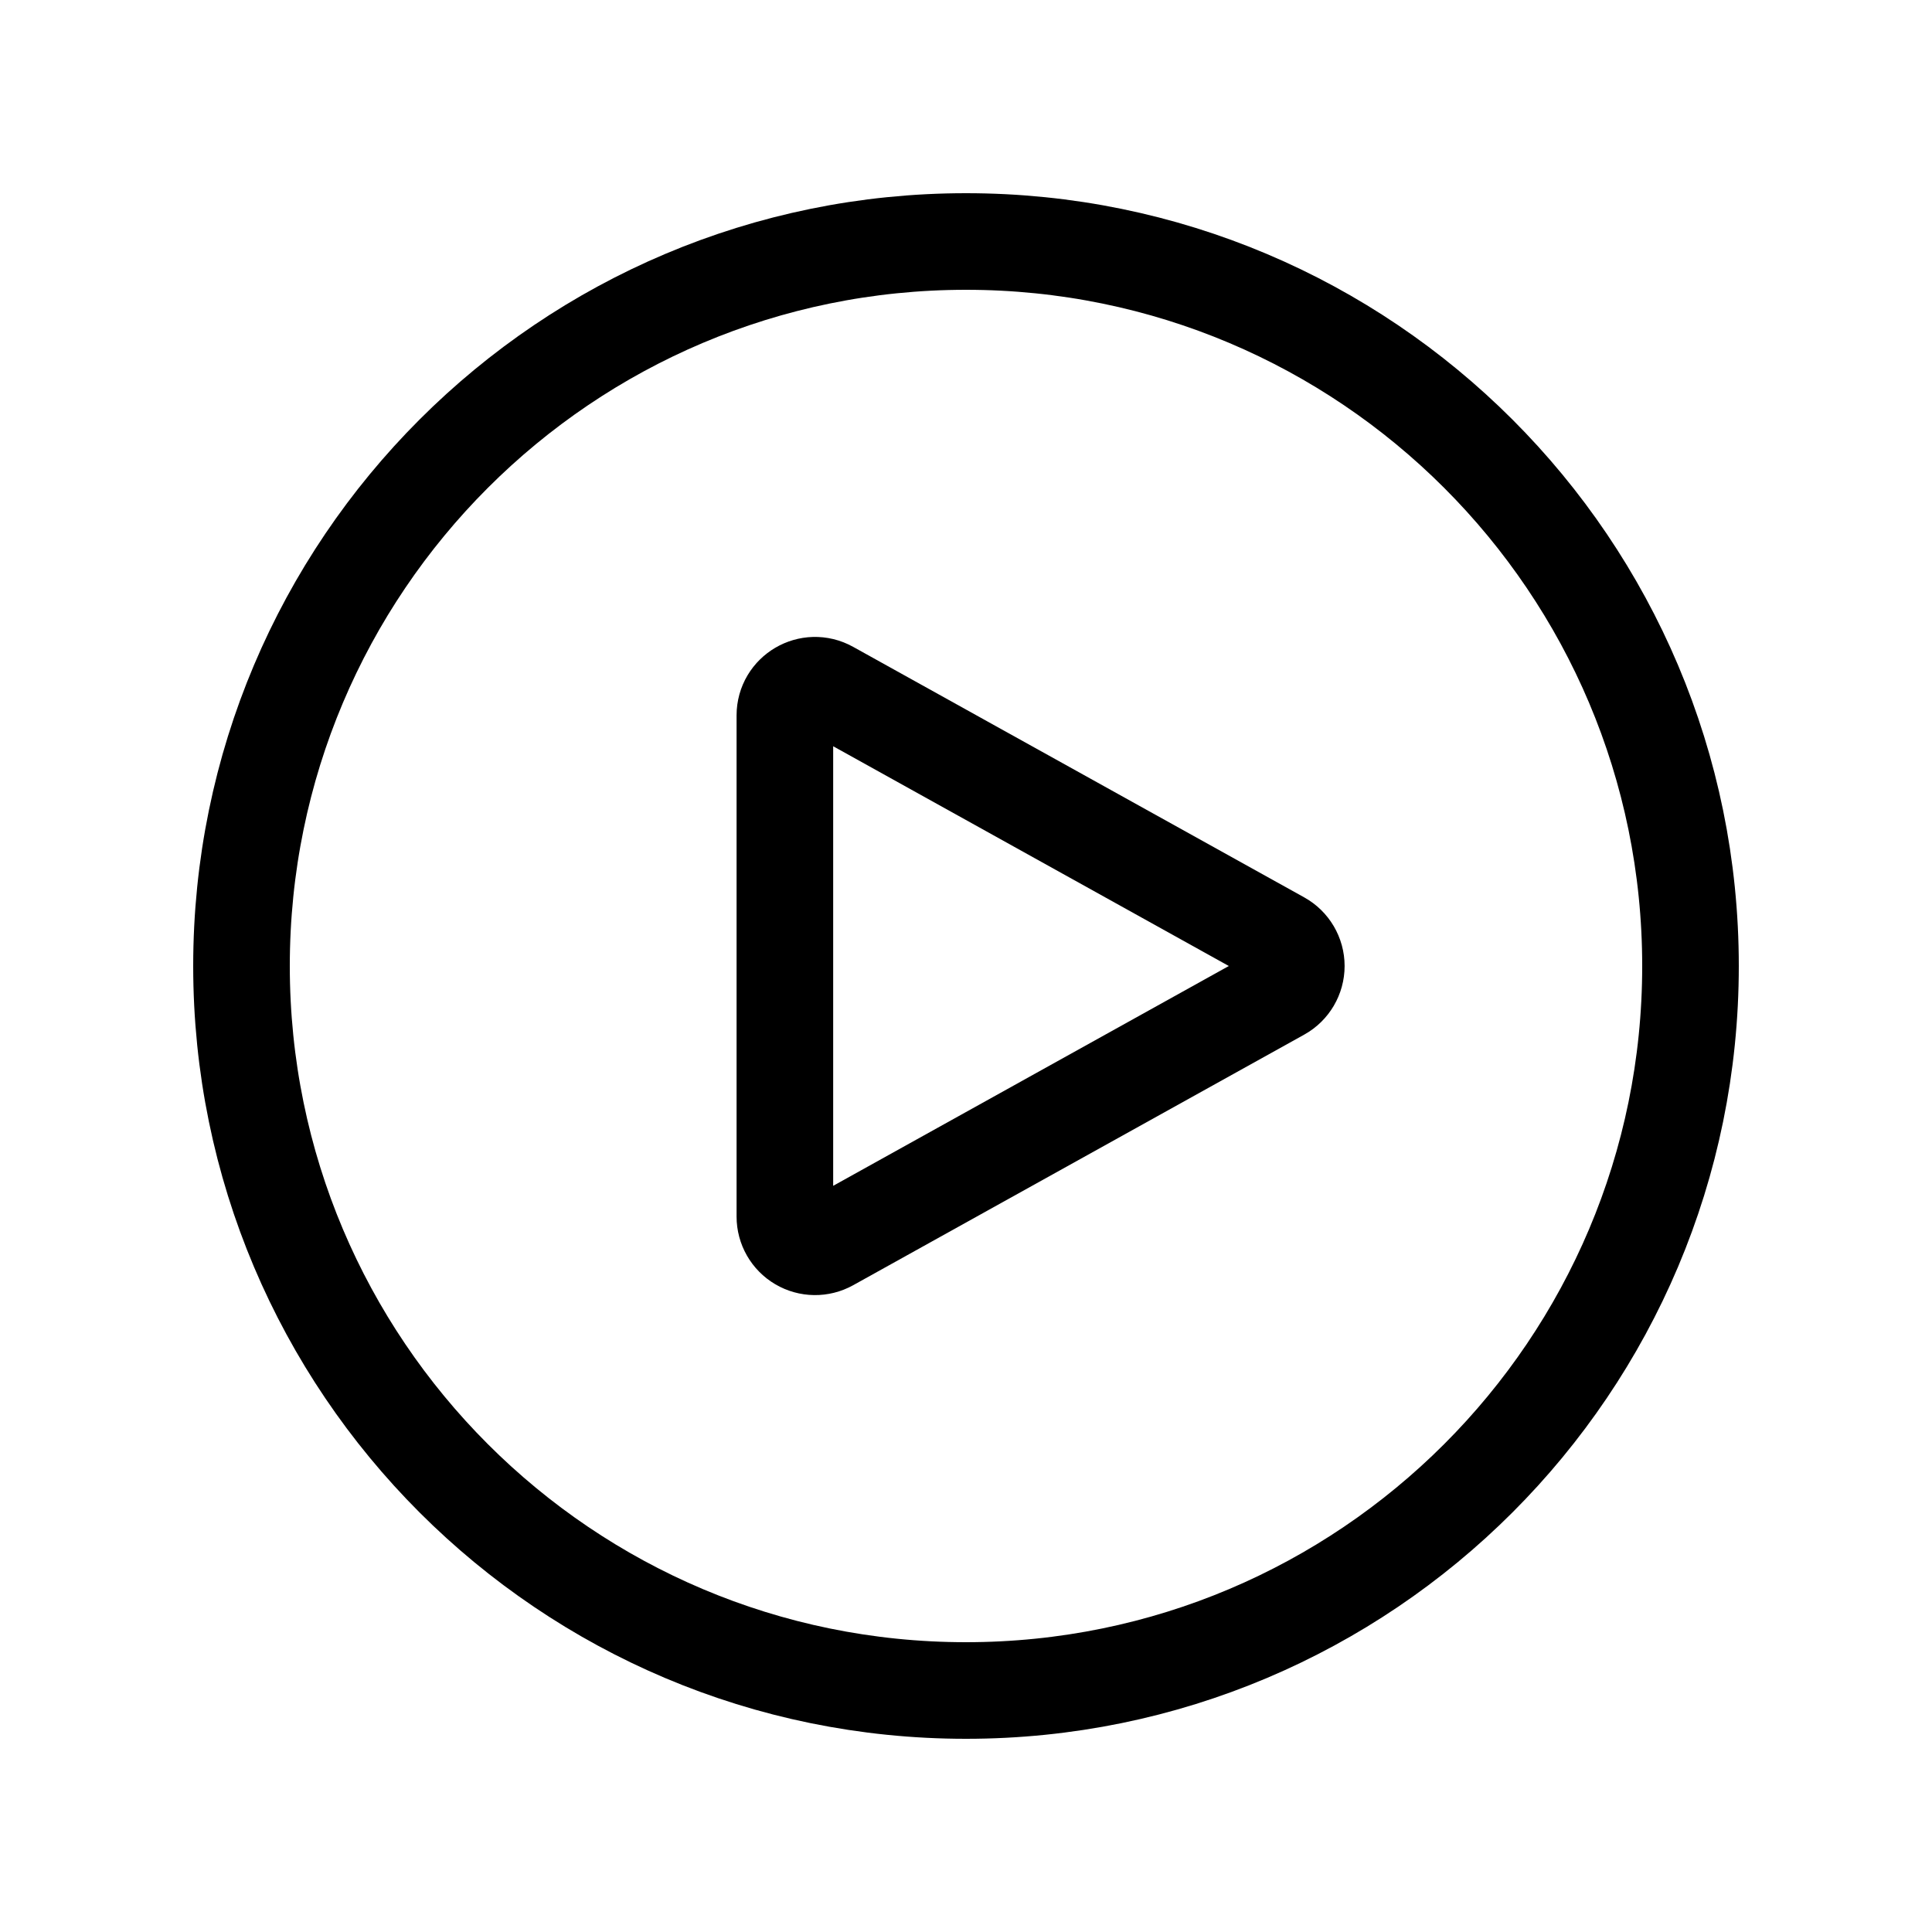
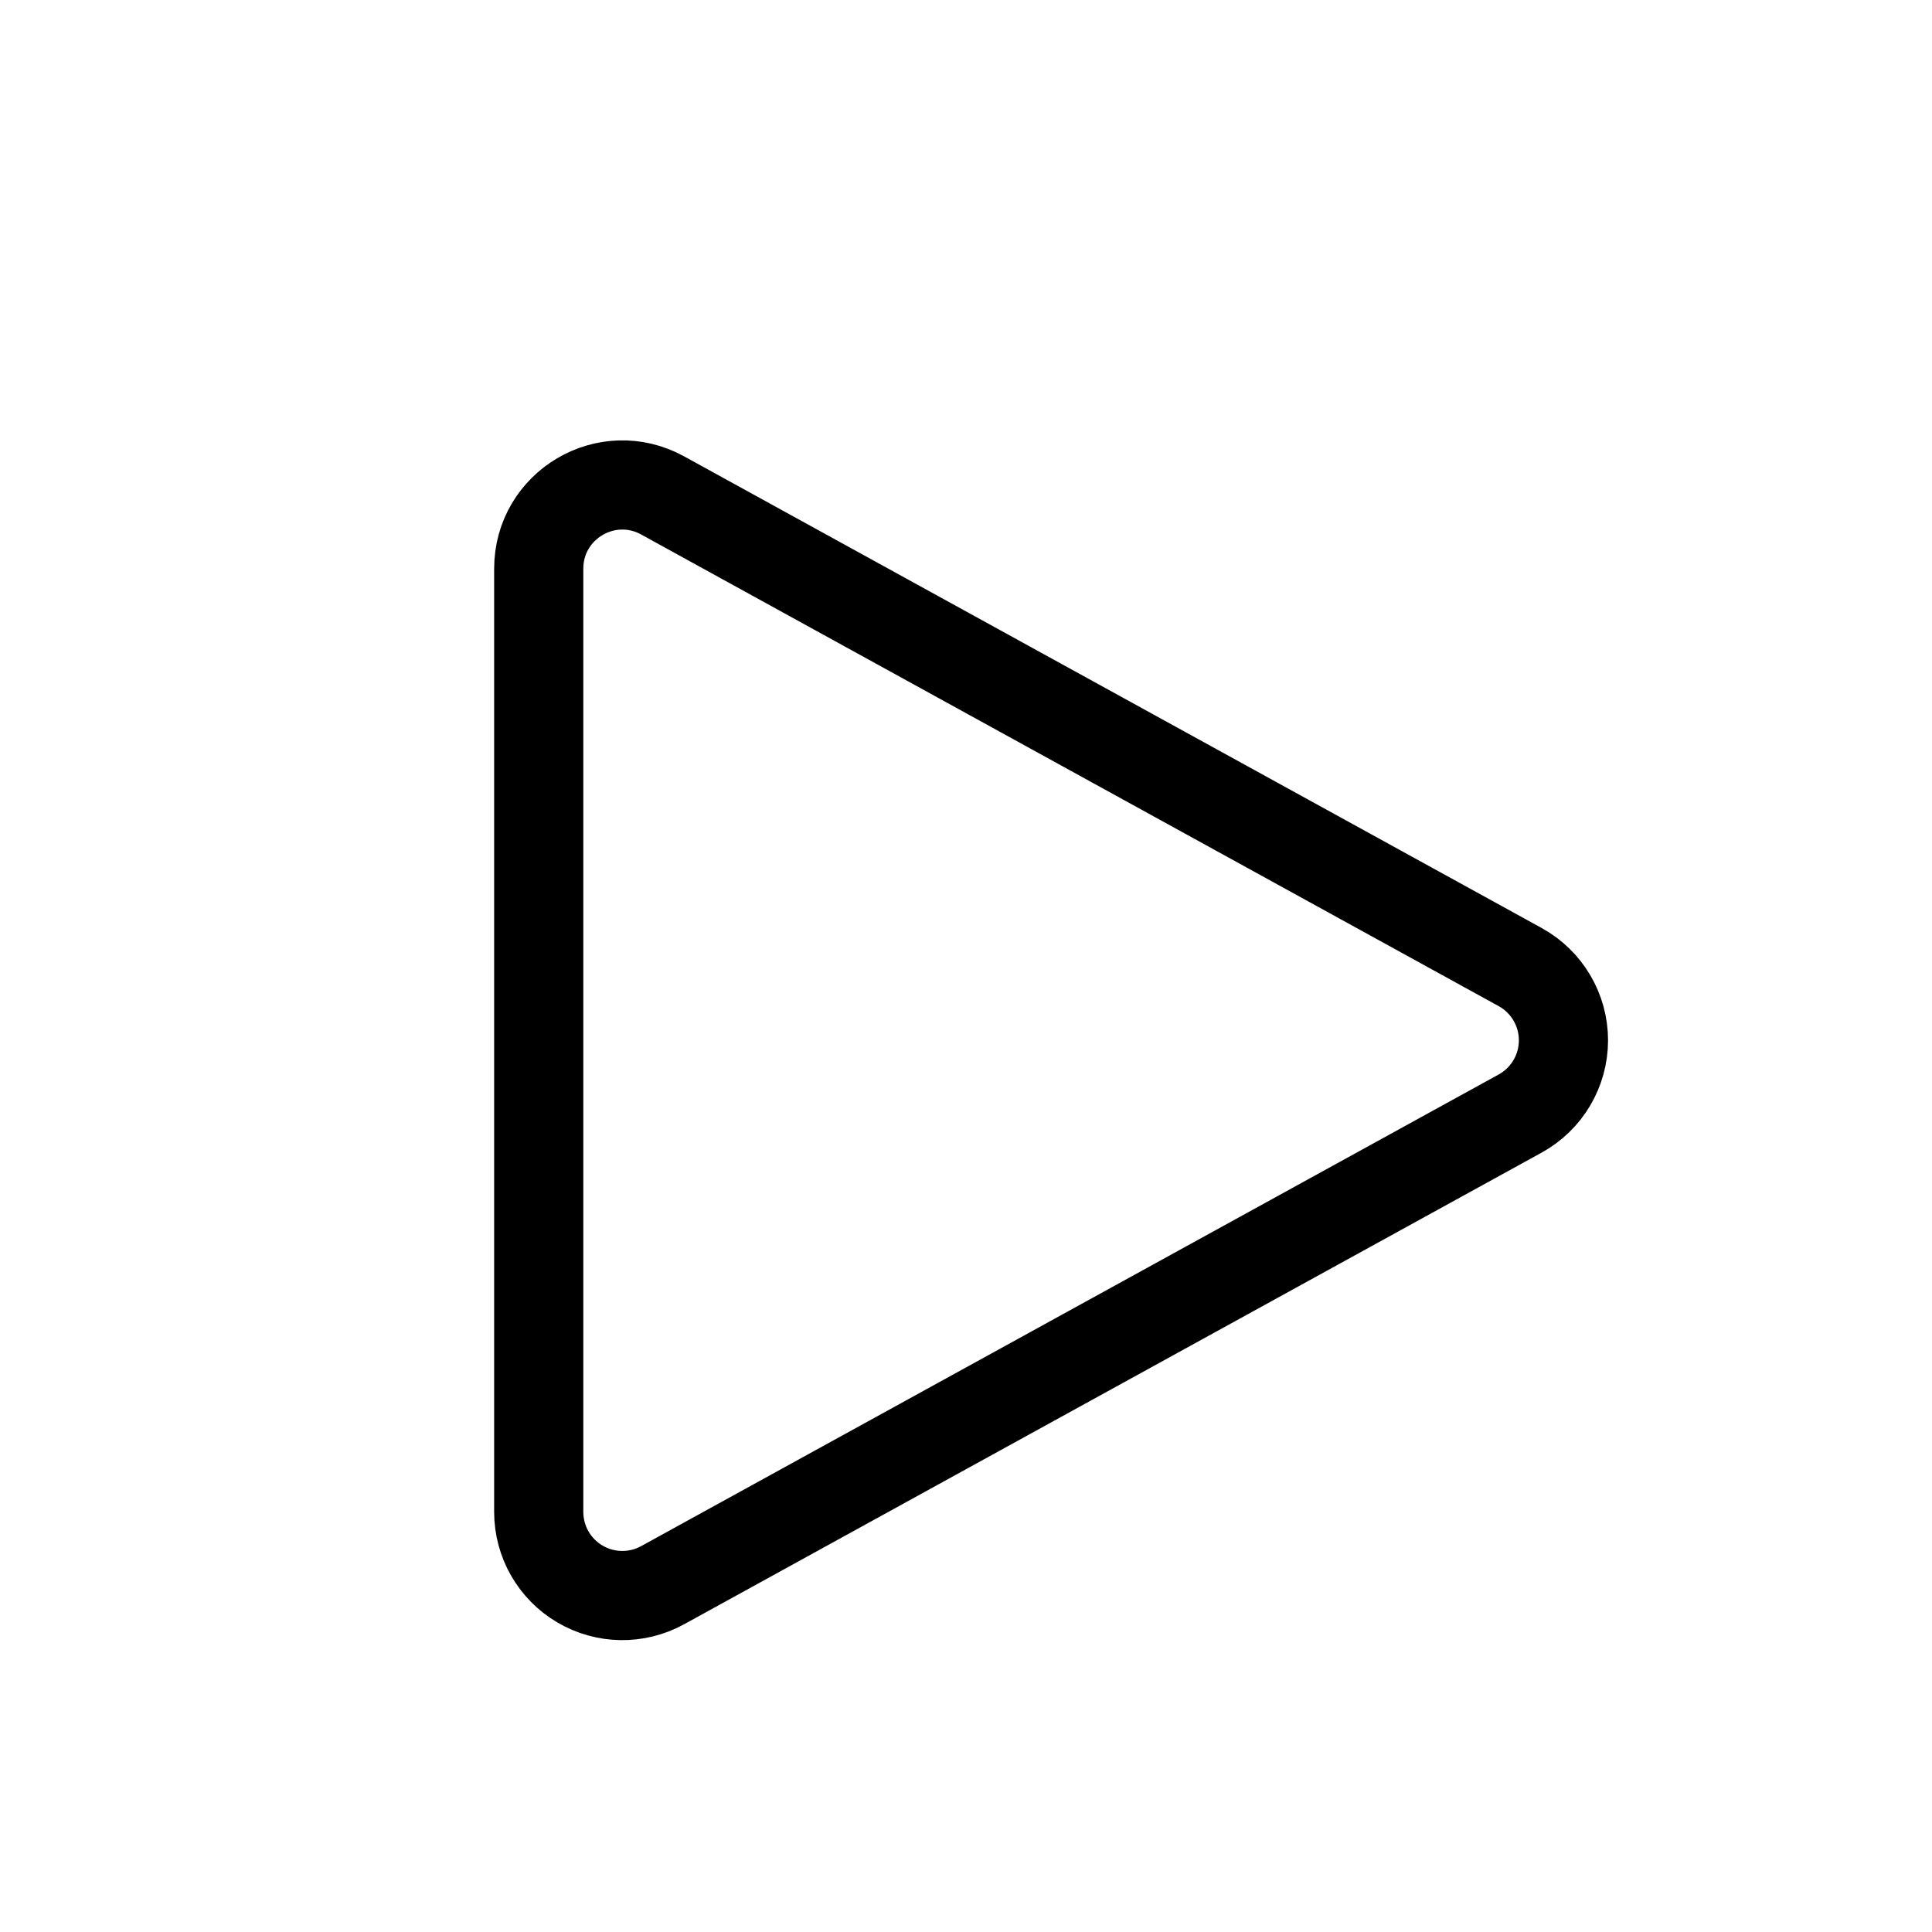
- <svg xmlns="http://www.w3.org/2000/svg" fill="none" viewBox="0 0 24 24" stroke-width="1.2" stroke="currentColor" class="size-6">
-   <path stroke-linecap="round" stroke-linejoin="round" d="M21 12a9 9 0 1 1-18 0 9 9 0 0 1 18 0Z" />
-   <path stroke-linecap="round" stroke-linejoin="round" d="M15.91 11.672a.375.375 0 0 1 0 .656l-5.603 3.113a.375.375 0 0 1-.557-.328V8.887c0-.286.307-.466.557-.327l5.603 3.112Z" />
+ <svg xmlns="http://www.w3.org/2000/svg" fill="none" viewBox="-2 -2 26 26" stroke-width="1.2" stroke="currentColor" class="size-6">
+   <path stroke-linecap="round" stroke-linejoin="round" d="M5.25 5.653c0-.856.917-1.398 1.667-.986l11.54 6.347a1.125 1.125 0 0 1 0 1.972l-11.54 6.347a1.125 1.125 0 0 1-1.667-.986V5.653Z" />
</svg>
